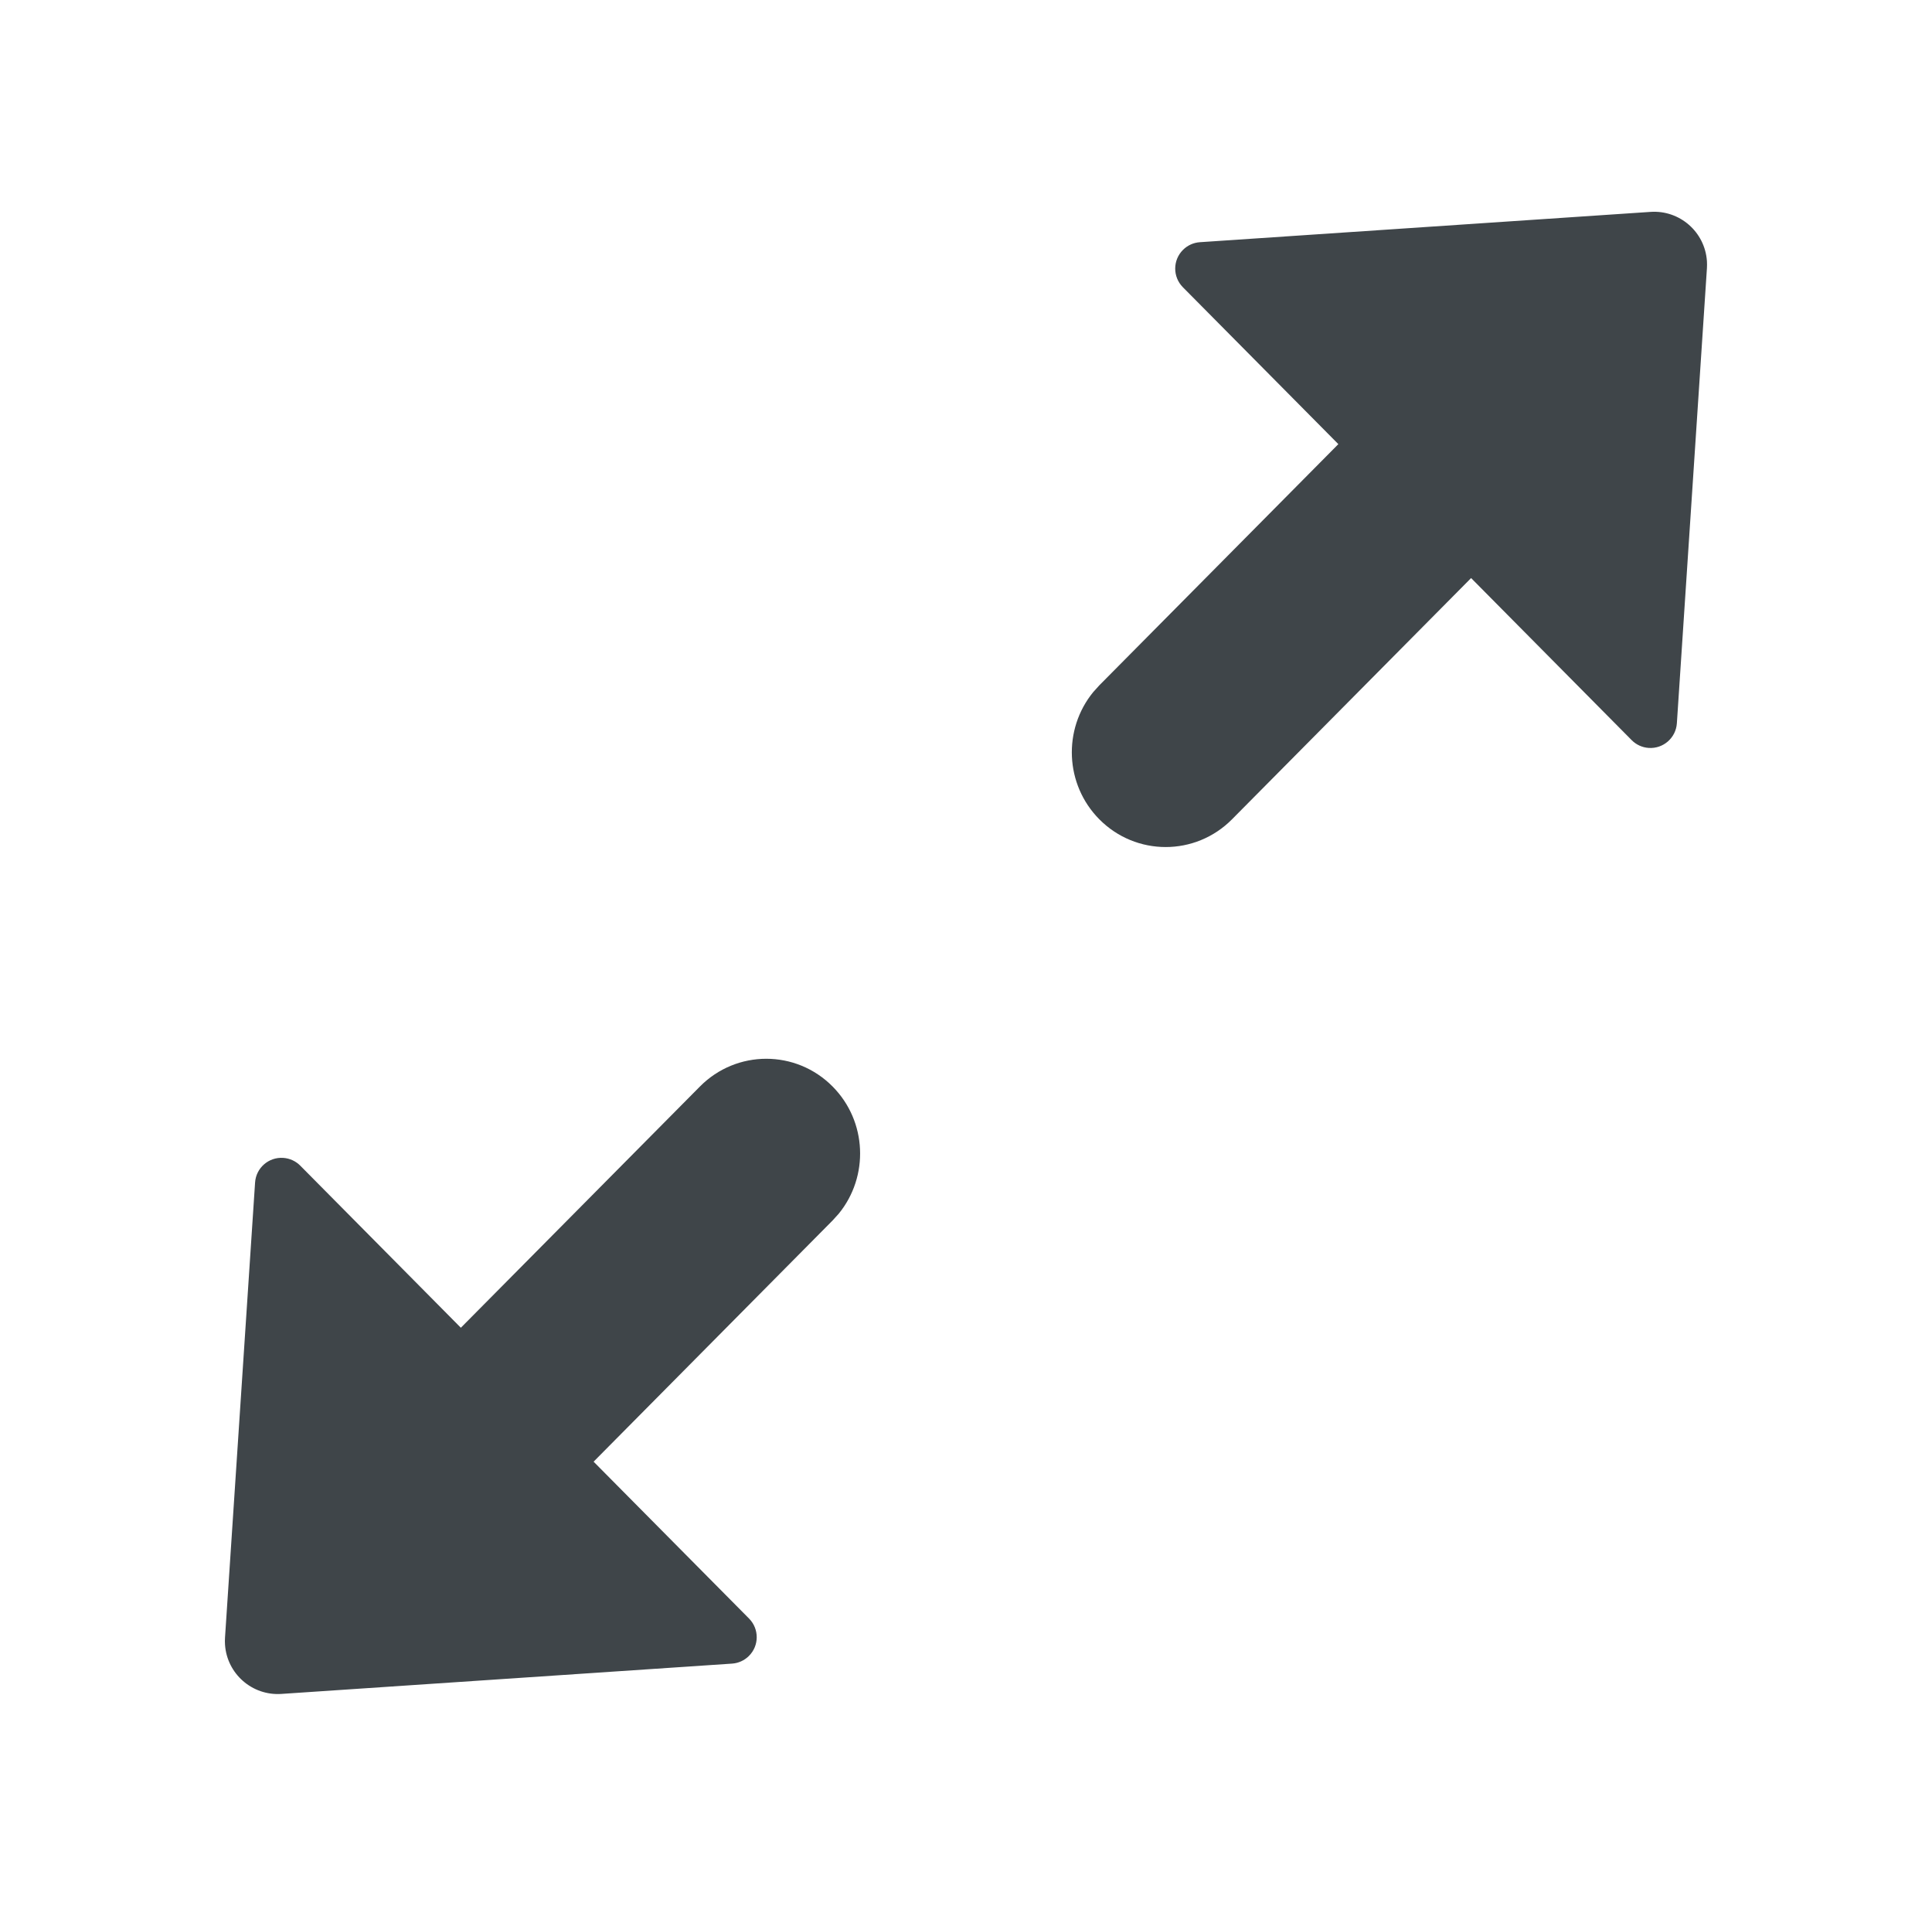
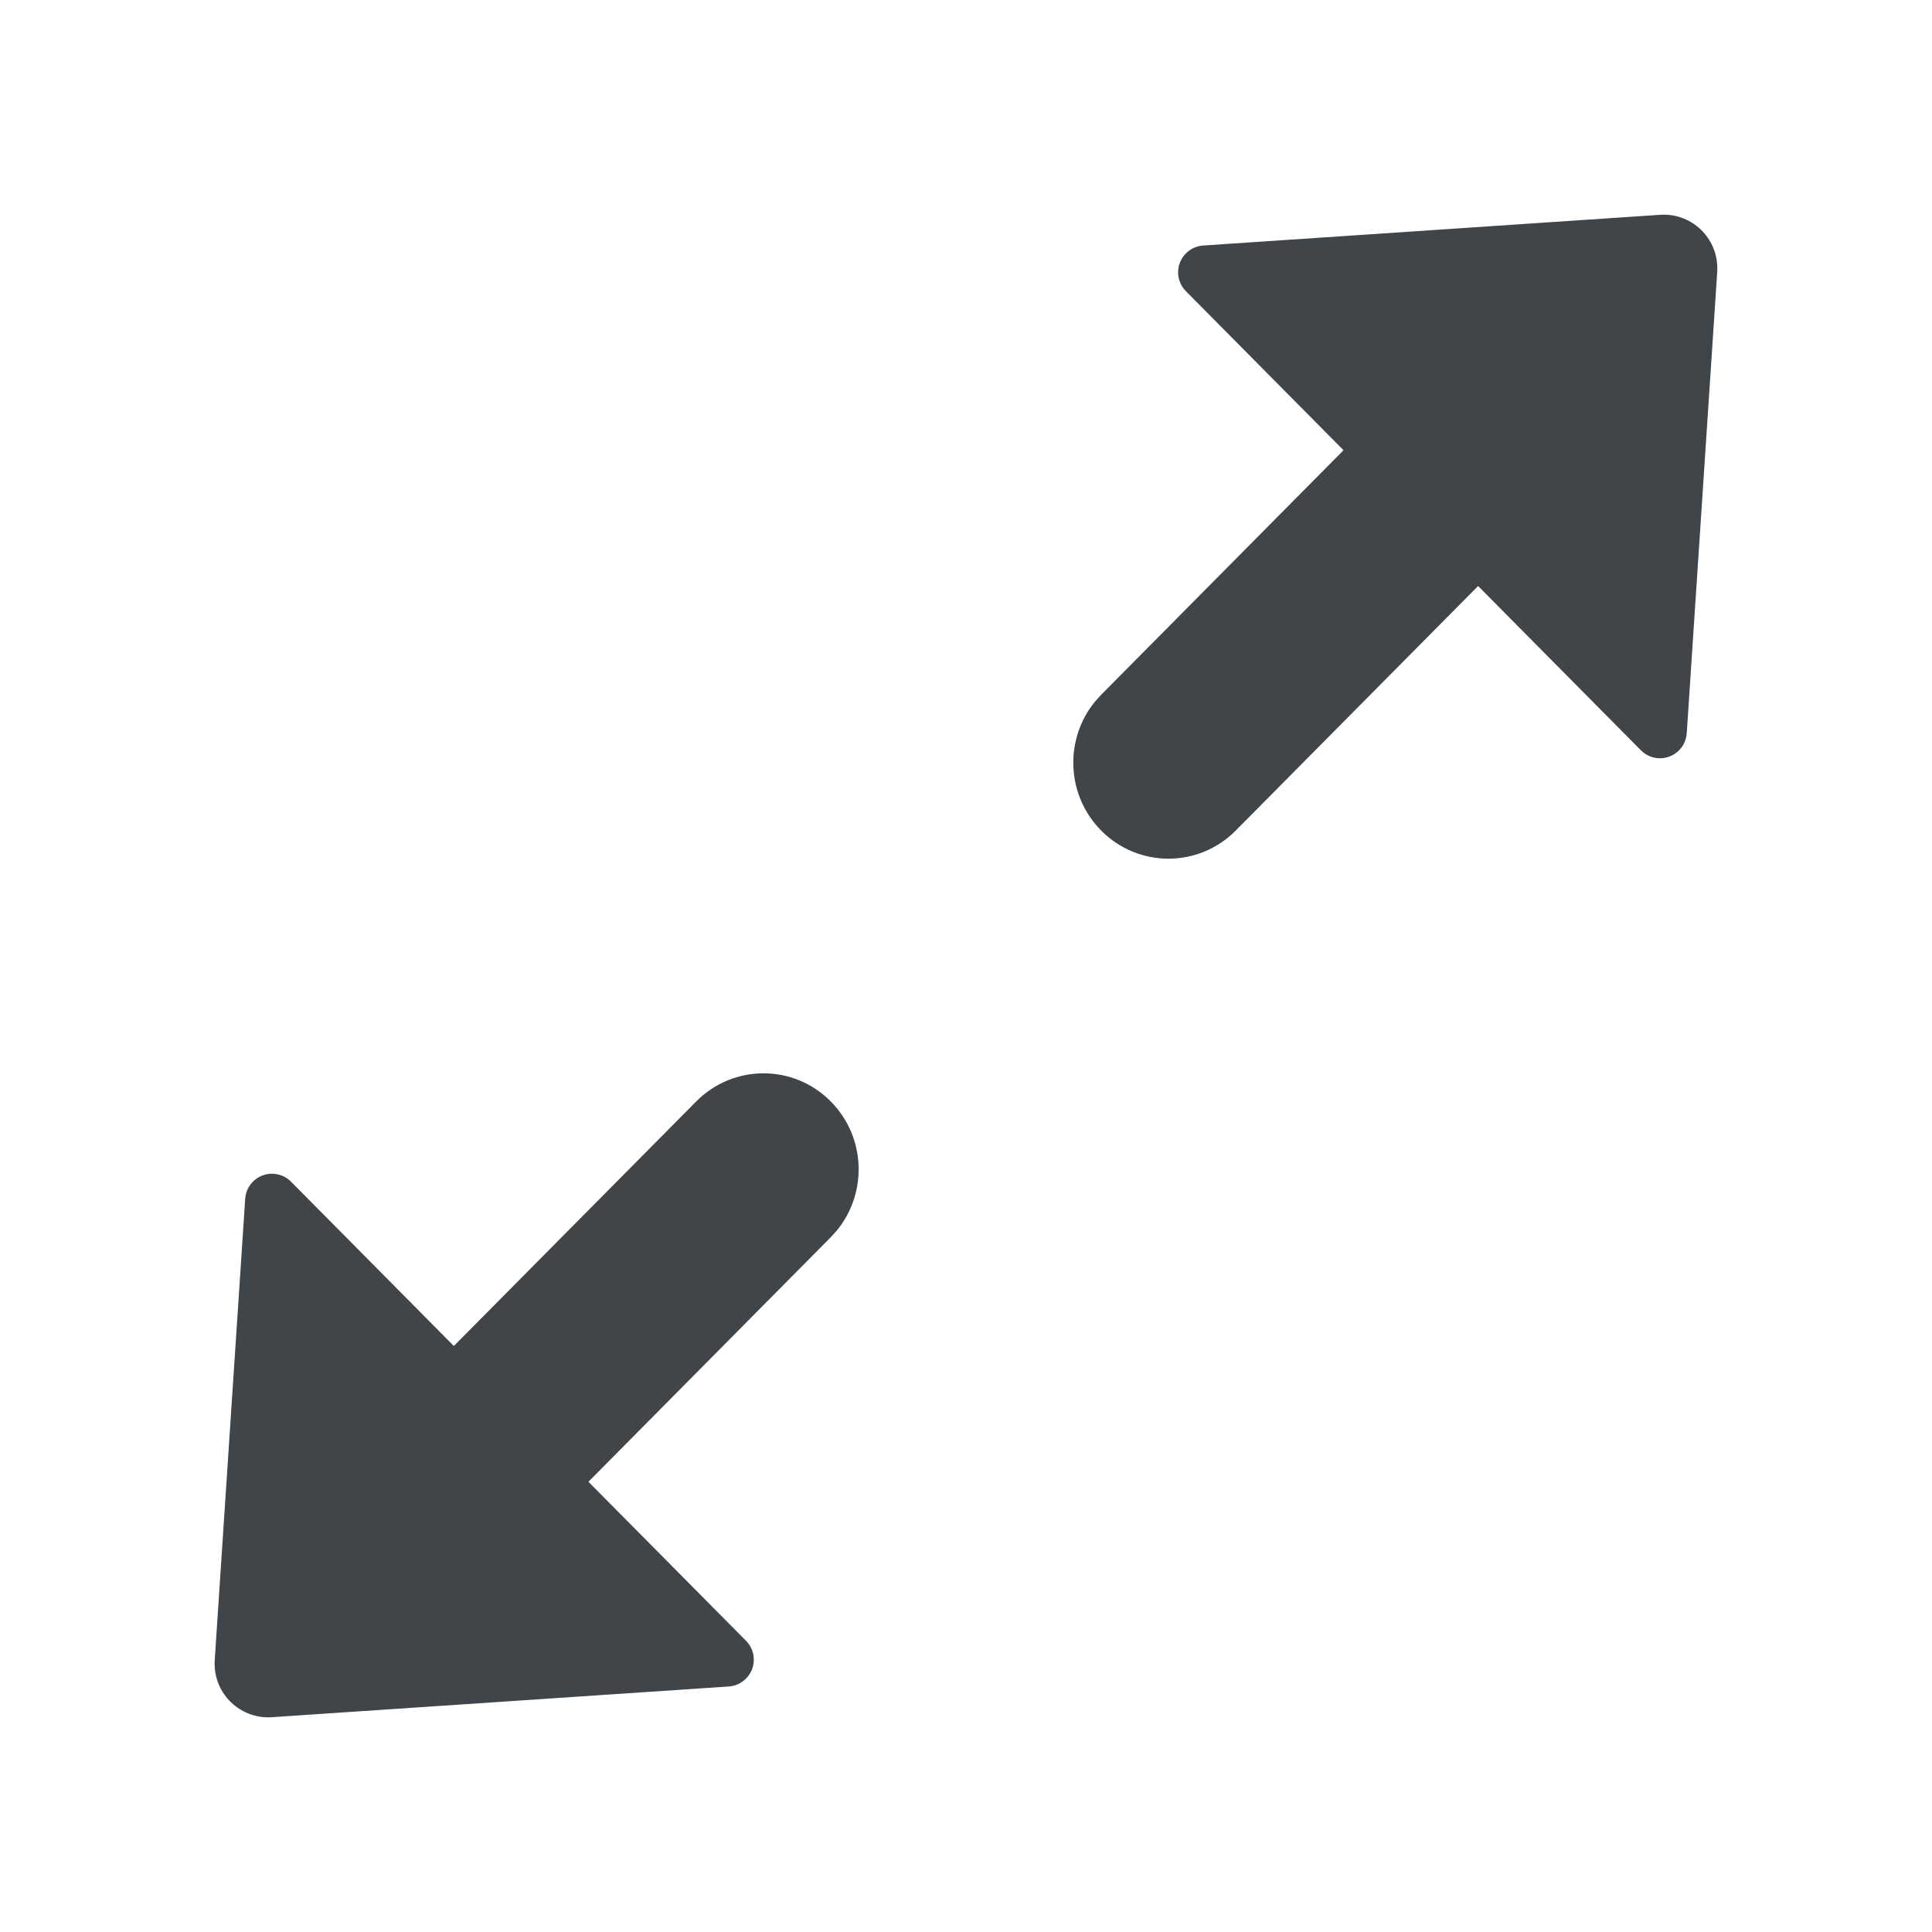
- <svg xmlns="http://www.w3.org/2000/svg" width="73" height="72" viewBox="0 0 73 72" fill="none">
-   <path d="M41.537 30.952C40.234 29.637 40.157 27.553 41.307 26.147L41.537 25.892L50.569 16.779L44.695 10.852C44.306 10.459 44.309 9.826 44.701 9.438C44.872 9.268 45.098 9.166 45.338 9.15L62.366 8.005C63.468 7.93 64.421 8.764 64.496 9.866C64.501 9.954 64.501 10.043 64.496 10.132L63.36 27.325C63.323 27.876 62.847 28.293 62.296 28.256C62.053 28.24 61.824 28.136 61.652 27.962L55.585 21.839L46.552 30.952C45.167 32.35 42.922 32.35 41.537 30.952ZM8.502 62.134C8.496 62.046 8.496 61.957 8.502 61.868L9.638 44.675C9.674 44.124 10.15 43.707 10.701 43.744C10.945 43.76 11.174 43.864 11.346 44.038L17.413 50.161L26.446 41.048C27.831 39.65 30.076 39.65 31.46 41.048C32.764 42.363 32.84 44.447 31.691 45.853L31.46 46.108L22.429 55.221L28.303 61.148C28.691 61.541 28.689 62.174 28.296 62.562C28.125 62.732 27.899 62.834 27.66 62.85L10.632 63.995C9.53 64.07 8.576 63.236 8.502 62.134Z" fill="#3F4549" />
+ <svg xmlns="http://www.w3.org/2000/svg" width="72" height="72" viewBox="0 0 72 72" fill="none">
+   <path d="M41.037 30.952C39.734 29.637 39.657 27.553 40.807 26.147L41.037 25.892L50.069 16.779L44.195 10.852C43.806 10.459 43.809 9.826 44.201 9.438C44.372 9.268 44.598 9.166 44.838 9.15L61.866 8.005C62.968 7.93 63.921 8.764 63.995 9.866C64.001 9.954 64.001 10.043 63.996 10.132L62.86 27.325C62.823 27.876 62.347 28.293 61.796 28.256C61.553 28.24 61.324 28.136 61.152 27.962L55.085 21.839L46.052 30.952C44.667 32.35 42.422 32.35 41.037 30.952ZM8.002 62.134C7.996 62.046 7.996 61.957 8.002 61.868L9.138 44.675C9.174 44.124 9.65 43.707 10.201 43.744C10.445 43.76 10.674 43.864 10.846 44.038L16.913 50.161L25.946 41.048C27.331 39.65 29.576 39.65 30.96 41.048C32.264 42.363 32.34 44.447 31.191 45.853L30.96 46.108L21.929 55.221L27.803 61.148C28.191 61.541 28.189 62.174 27.796 62.562C27.625 62.732 27.399 62.834 27.16 62.85L10.132 63.995C9.03 64.07 8.076 63.236 8.002 62.134Z" fill="#3F4549" />
</svg>
